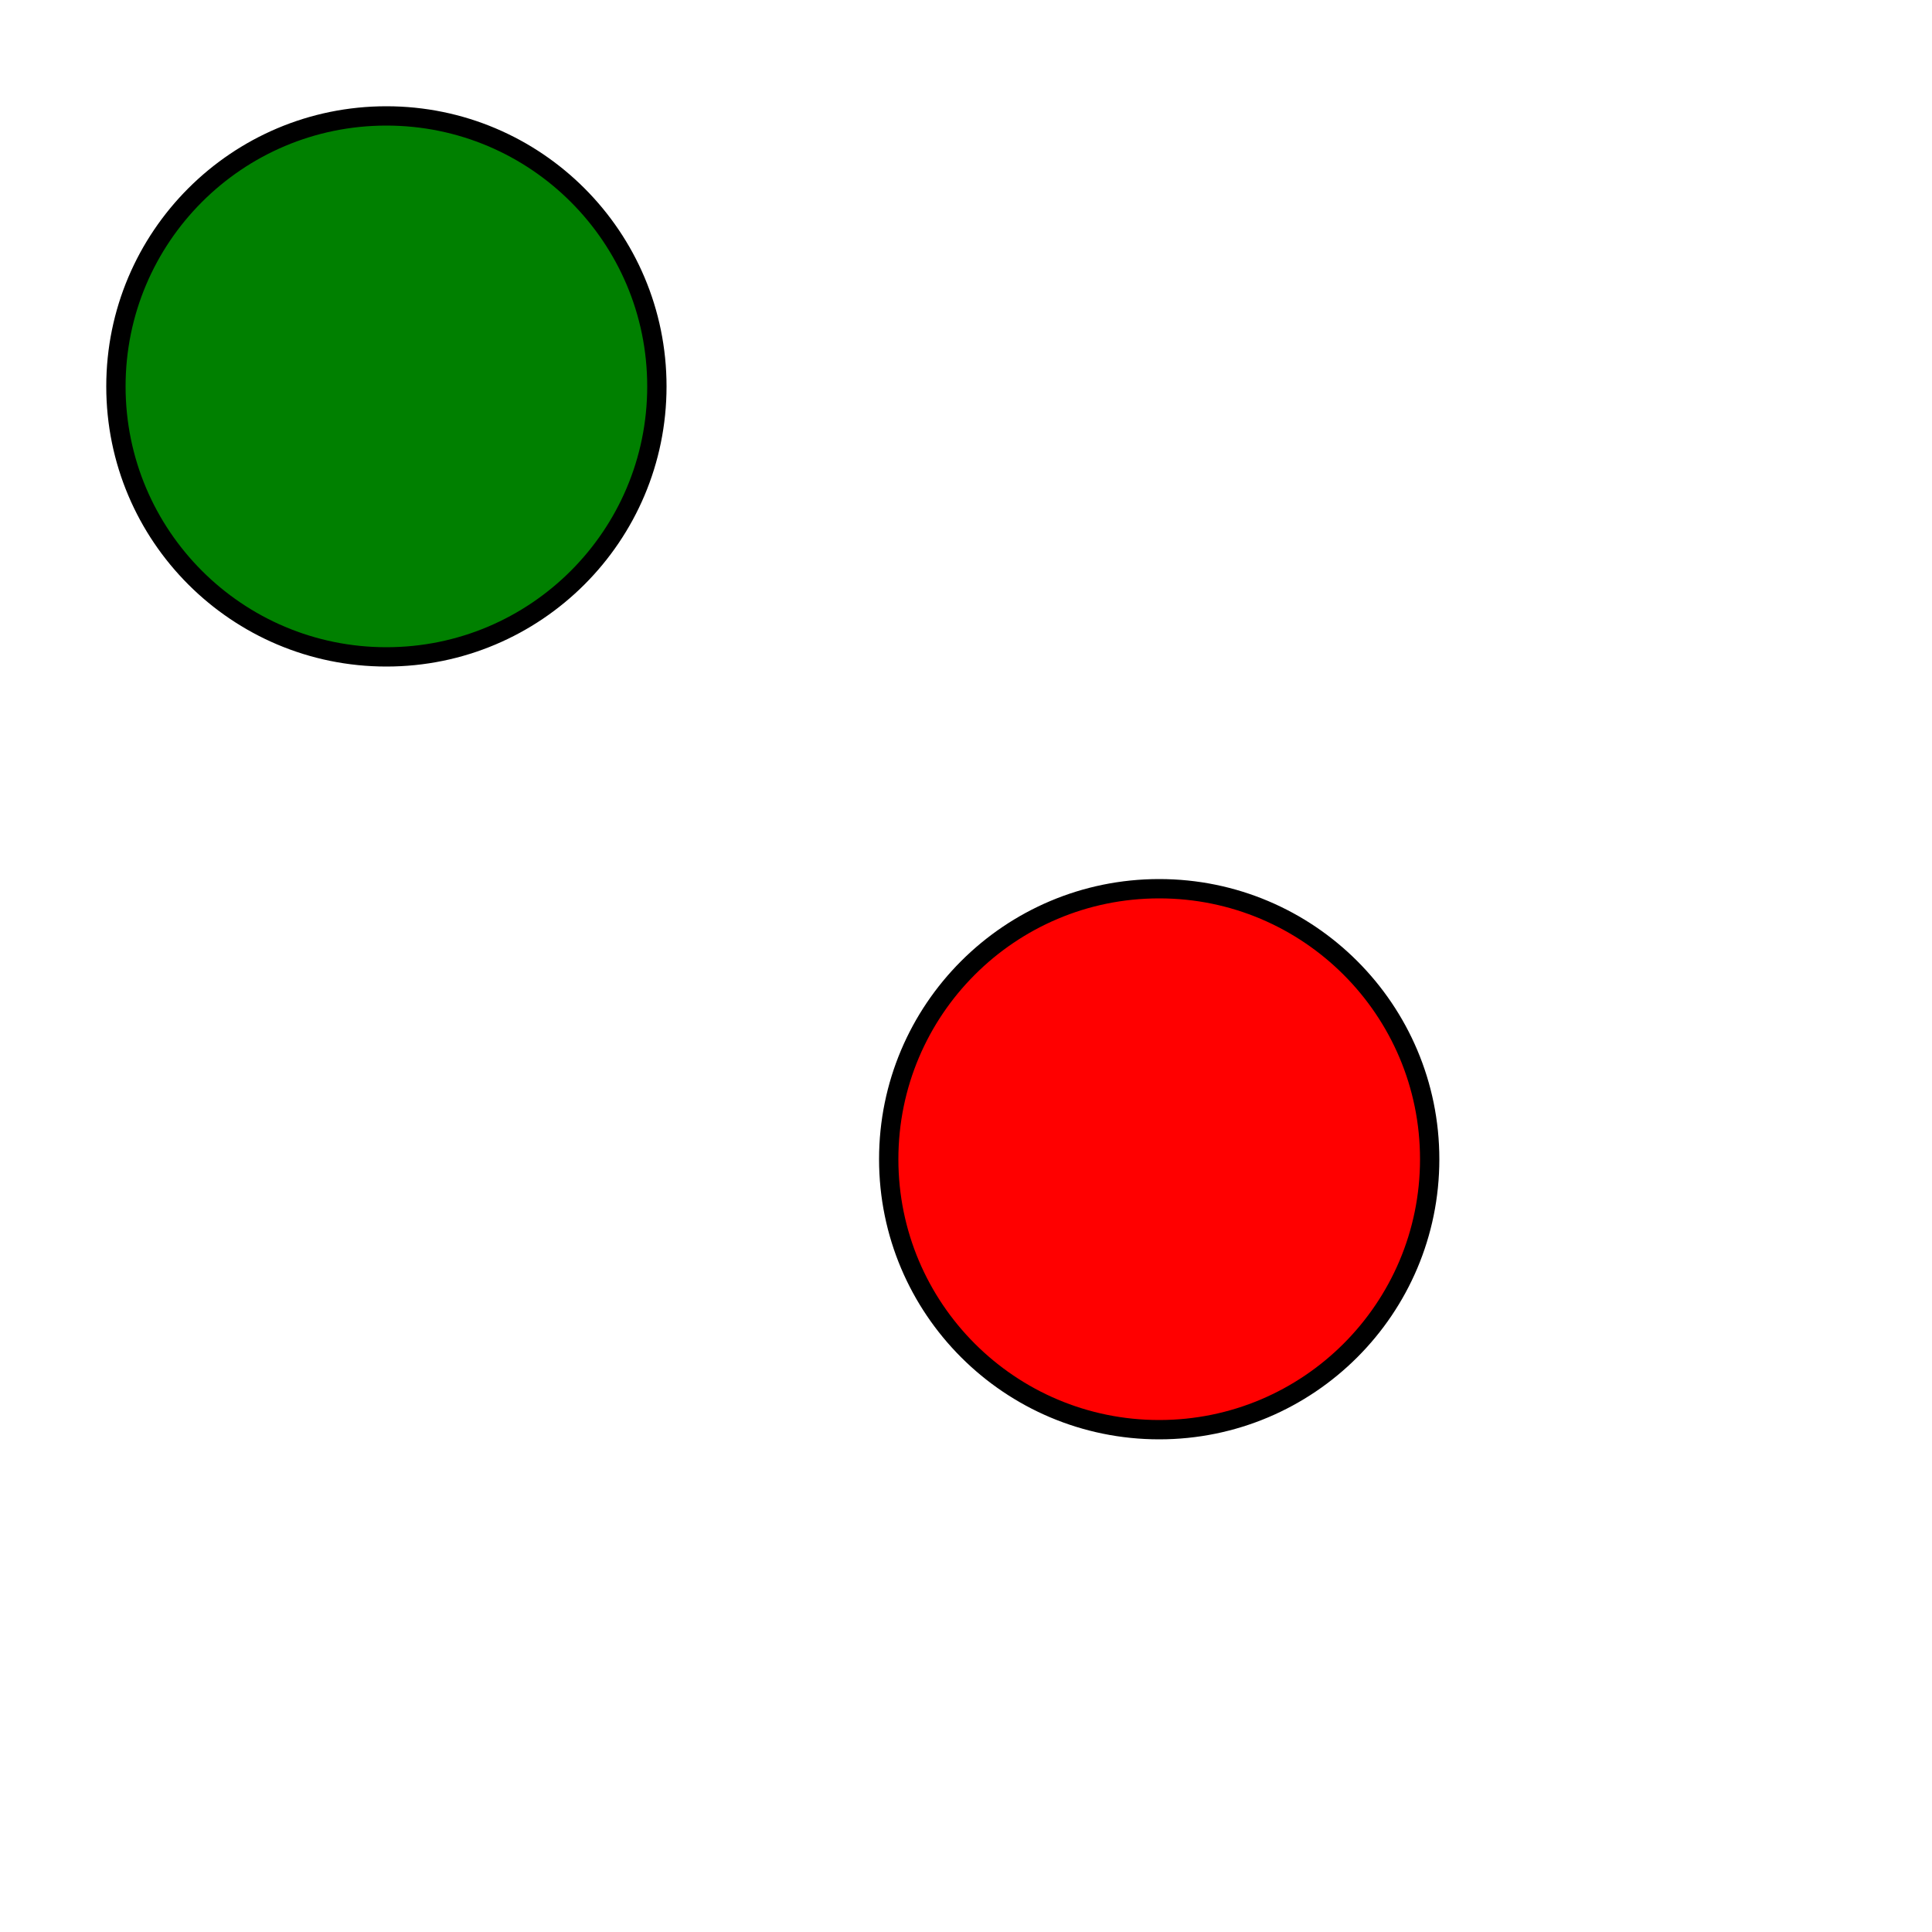
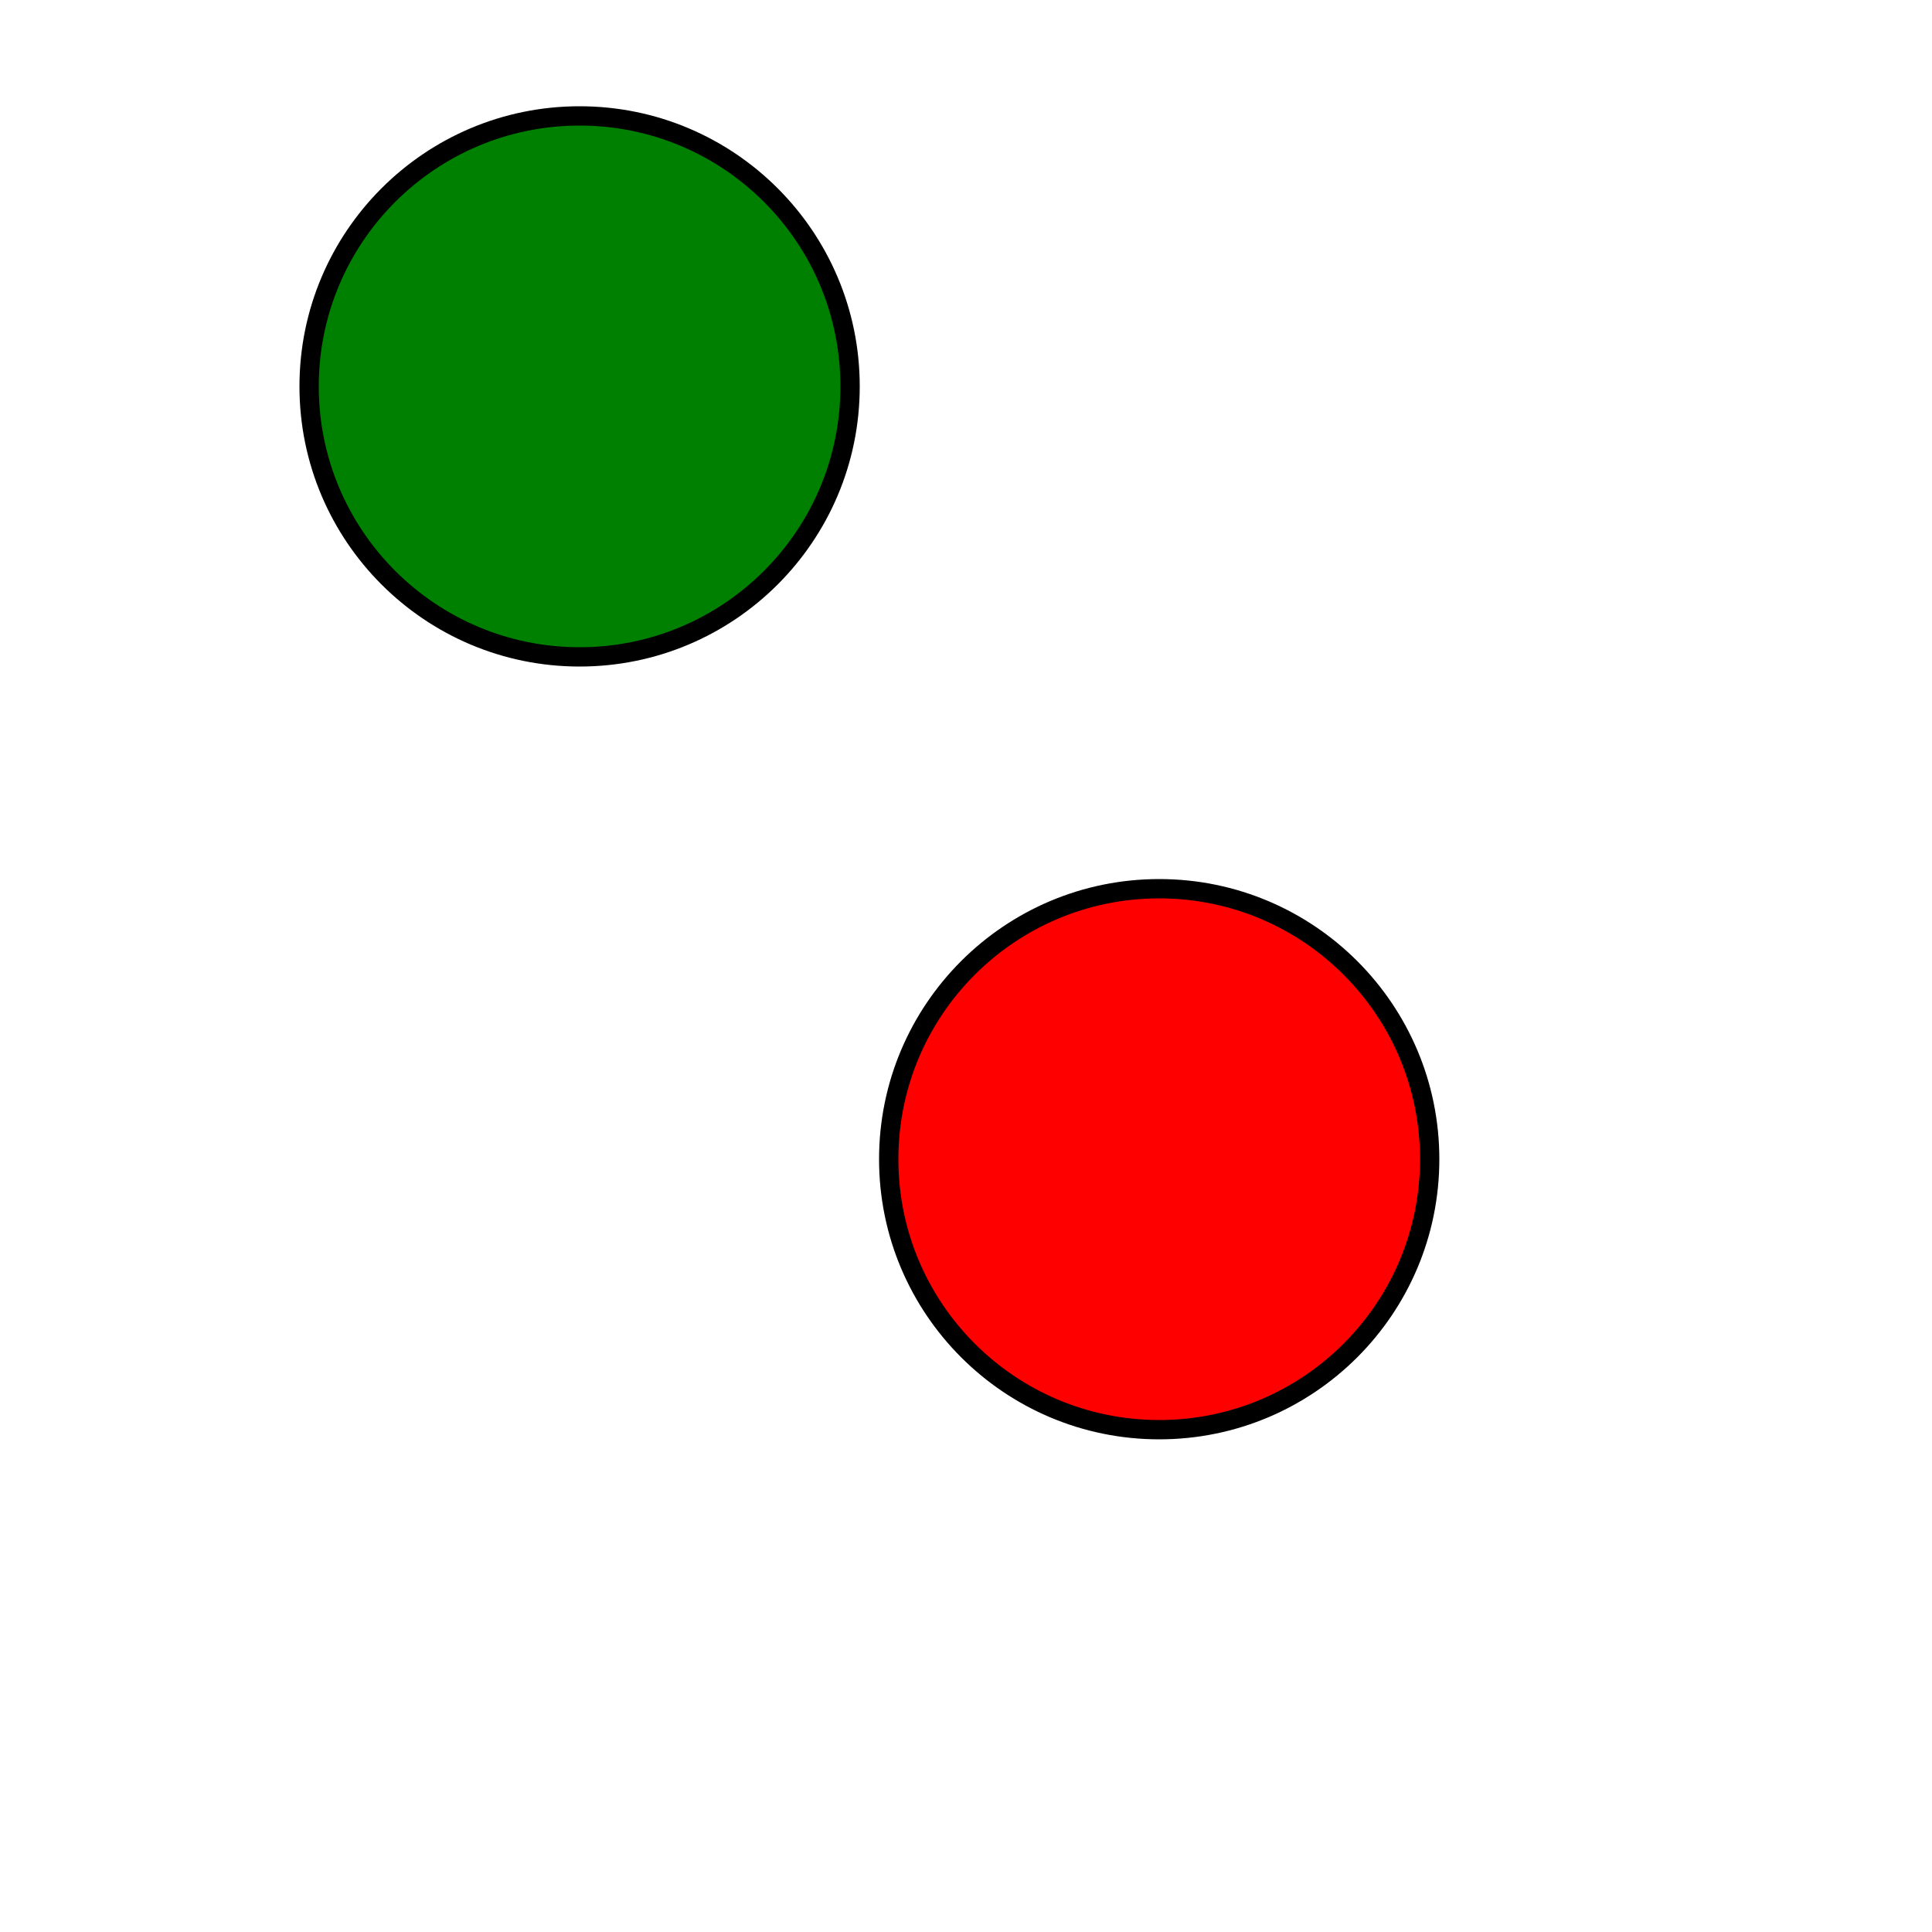
- <svg xmlns="http://www.w3.org/2000/svg" version="1.1" viewBox="0 0 500 500" width="500" height="500" id="starter_svg">
-   <circle id="green" cx="100" cy="100" r="70" fill="green" stroke="black" stroke-width="5" />
-   <circle id="red" cx="300" cy="300" r="70" fill="red" stroke="black" stroke-width="5" />
+ <svg xmlns="http://www.w3.org/2000/svg" height="500" id="starter_svg" version="1.1" viewBox="0 0 500 500" width="500">
+   <circle cx="150" cy="100" fill="green" id="green" r="70" stroke="black" stroke-width="5" />
+   <circle cx="300" cy="300" fill="red" id="red" r="70" stroke="black" stroke-width="5" />
</svg>
